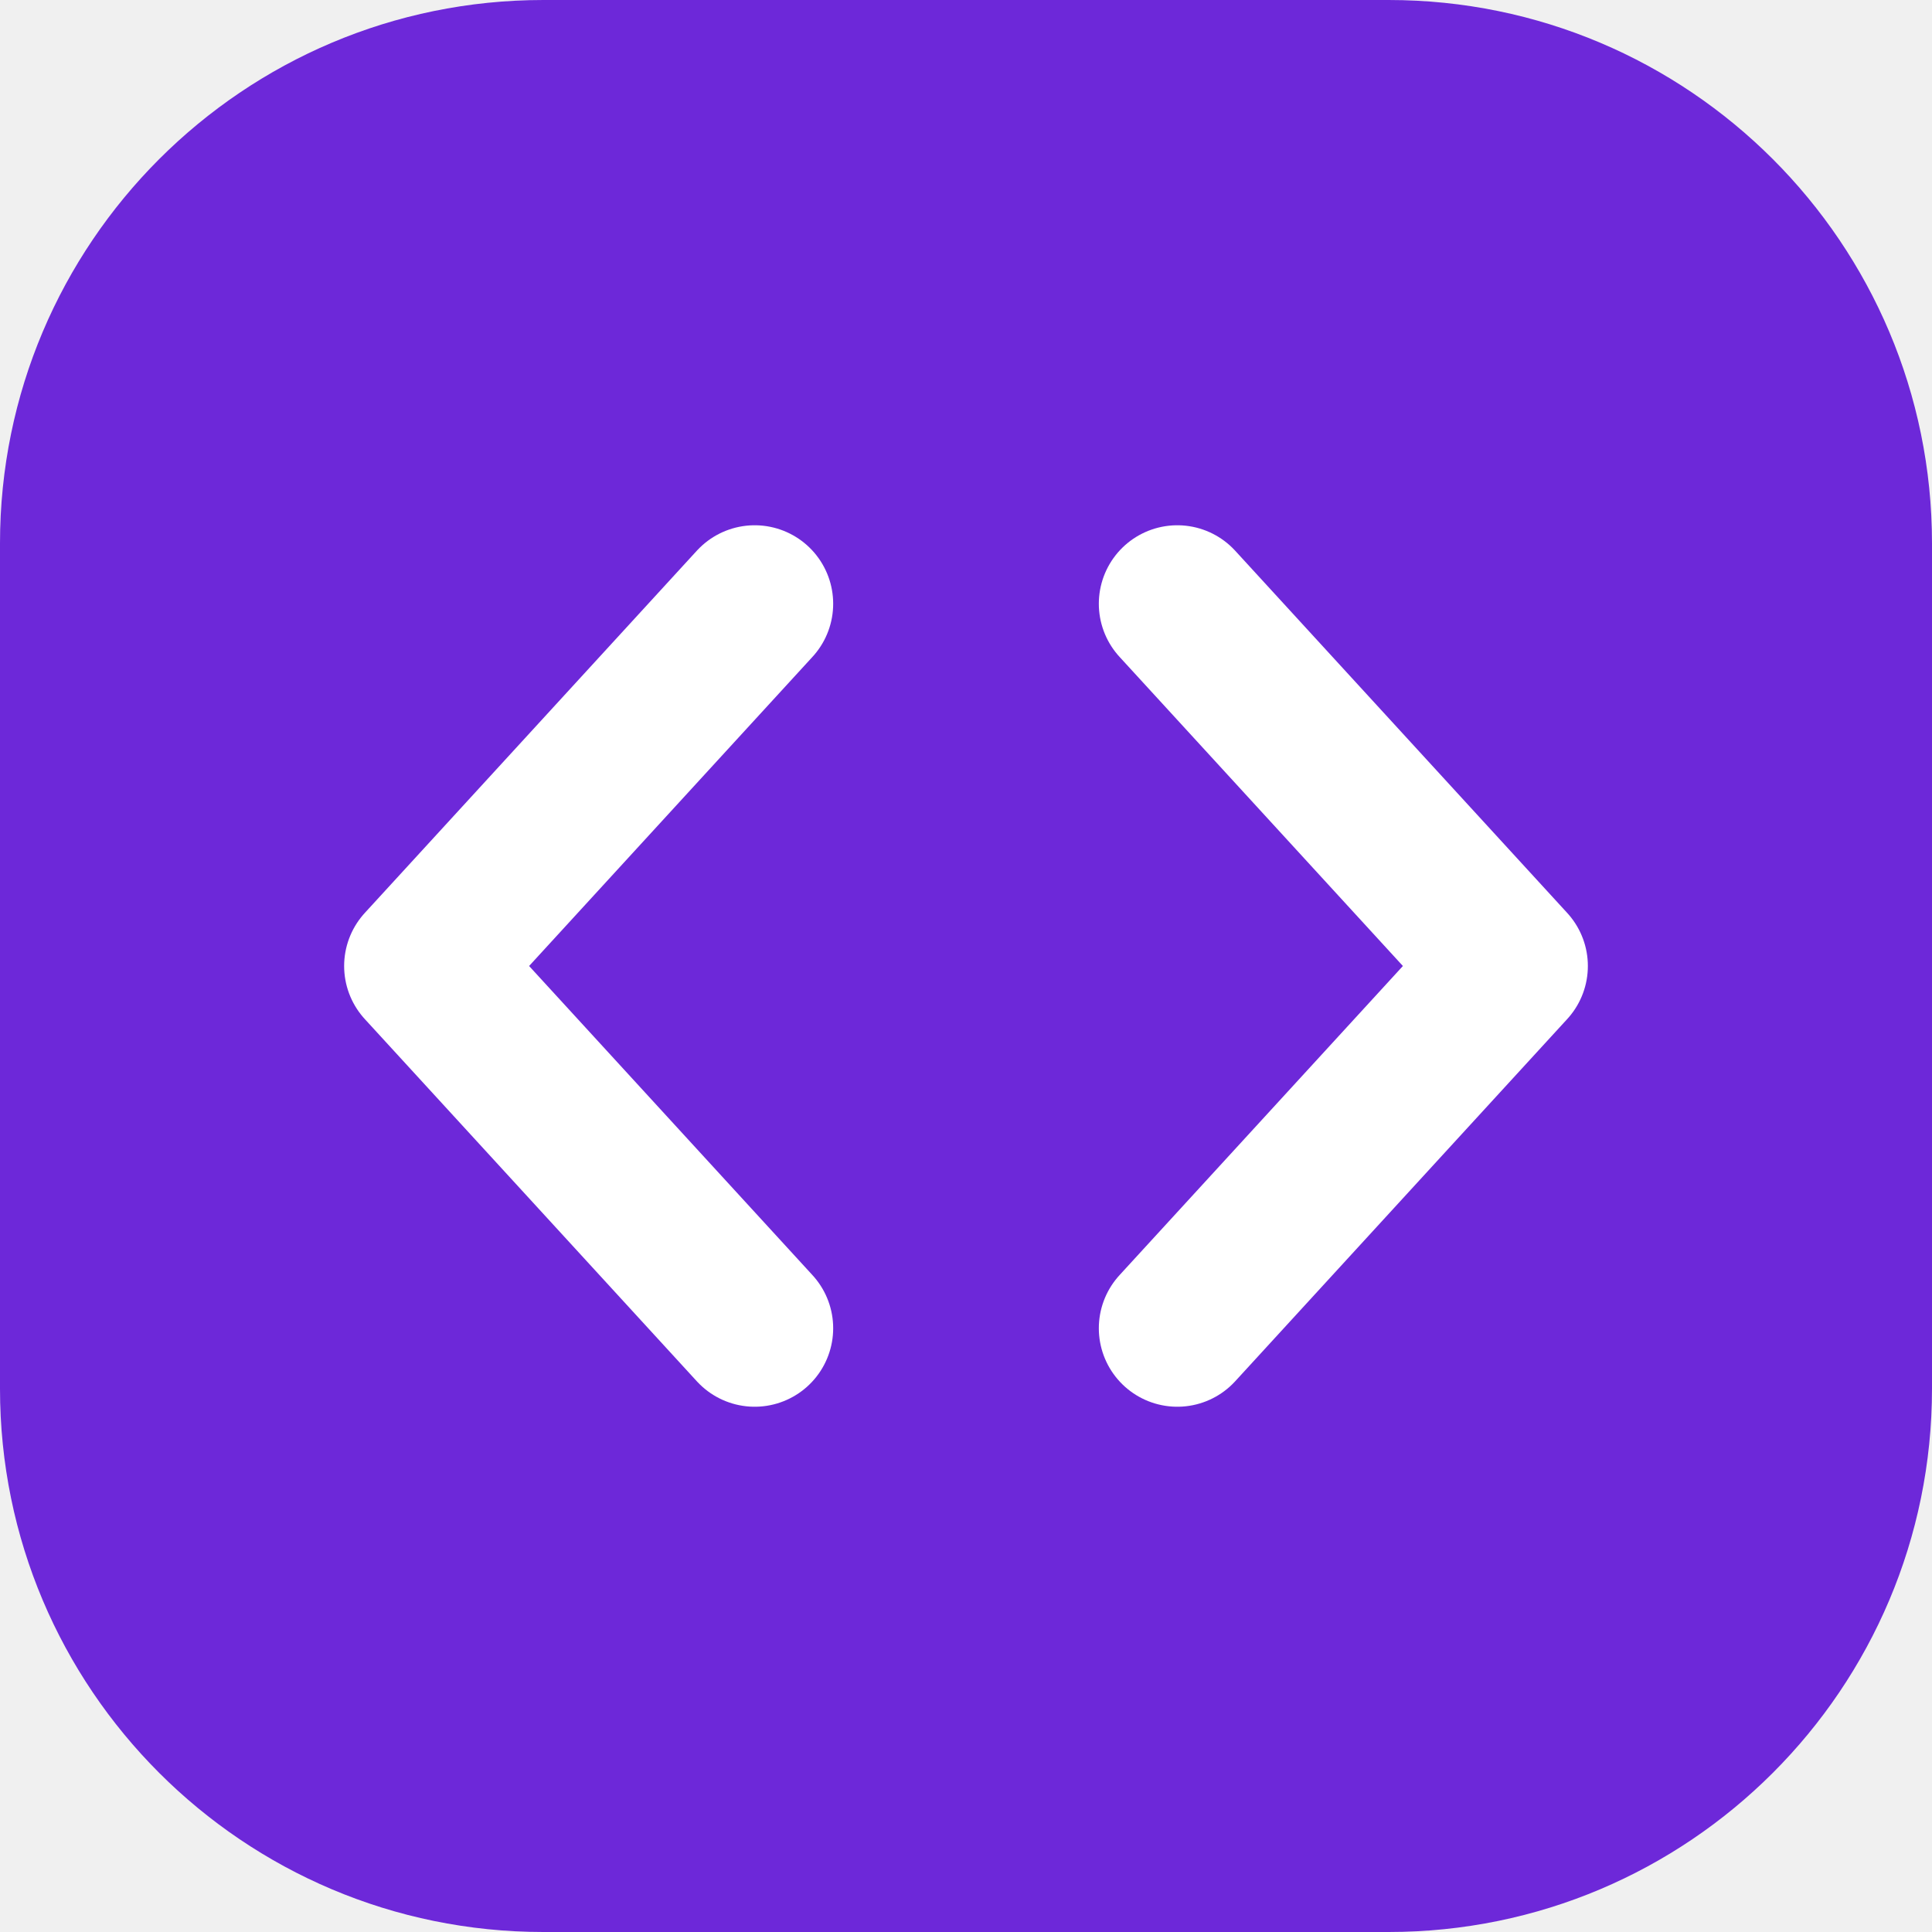
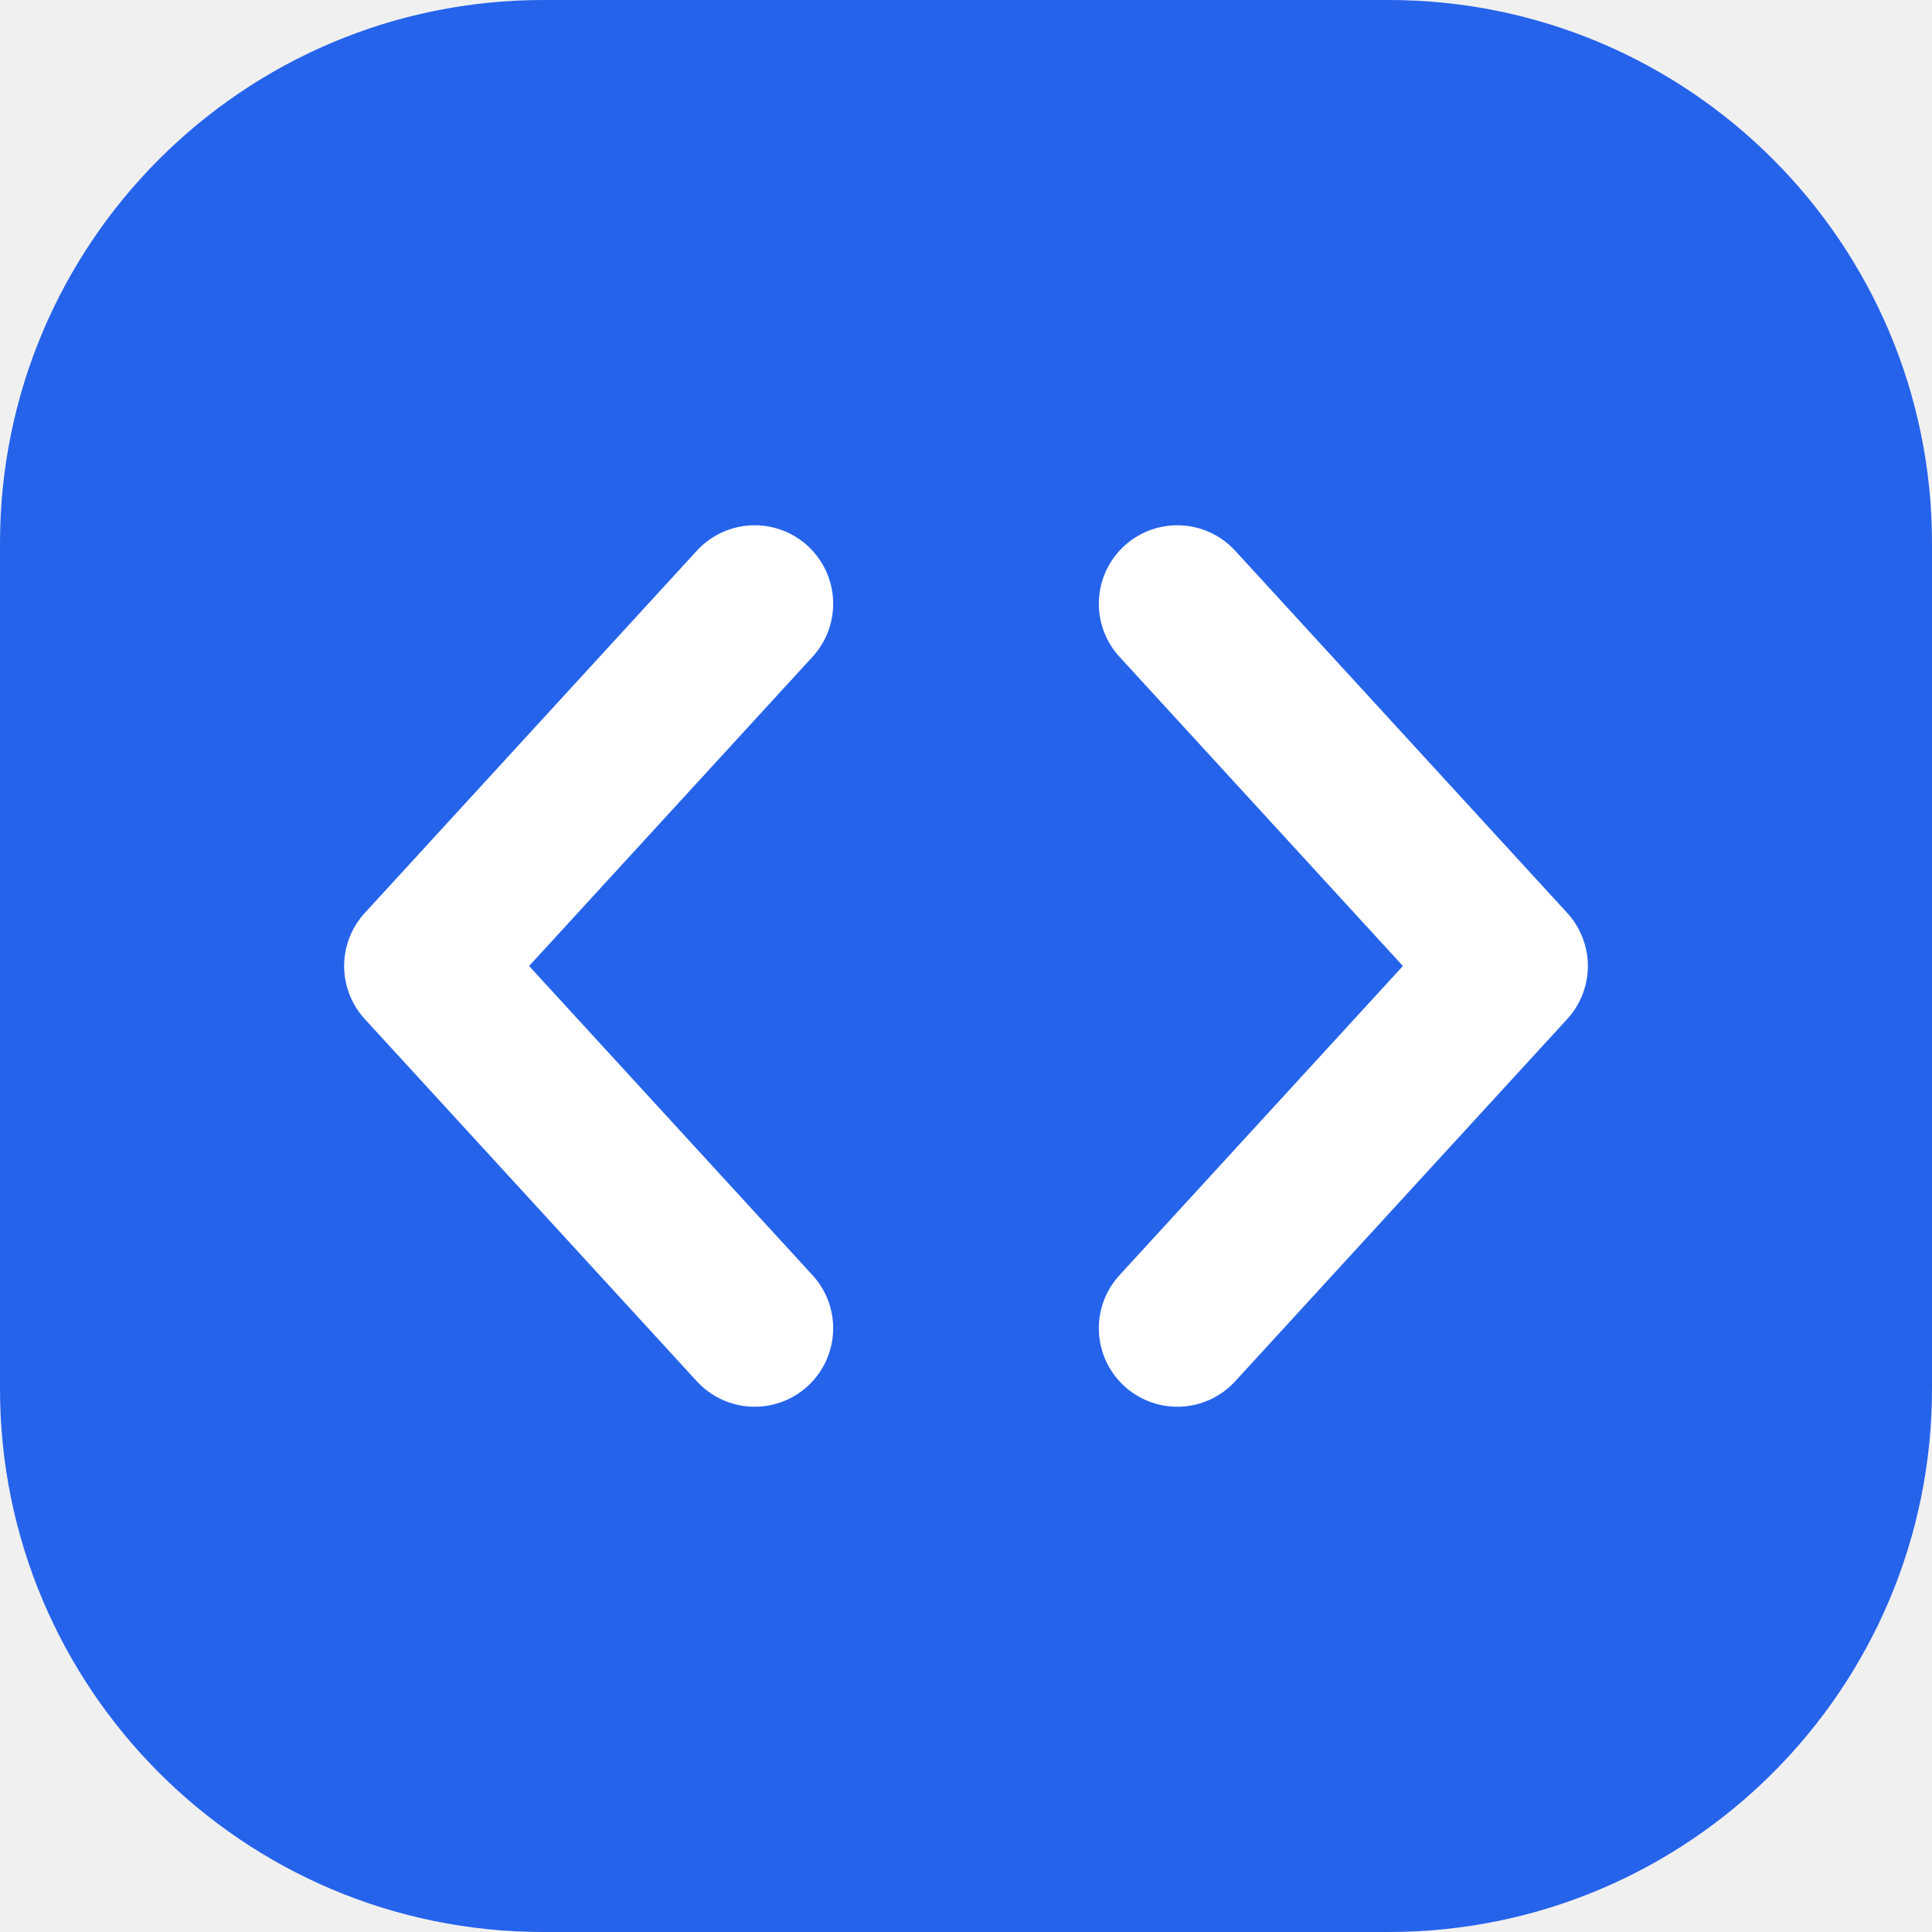
<svg xmlns="http://www.w3.org/2000/svg" viewBox="0 0 32 32">
-   <rect width="32" height="32" rx="9" fill="#6d28d9" />
+   <rect width="32" height="32" rx="9" fill="#2563eb" />
  <path d="M12.5 10 7 16l5.5 6M19.5 10 25 16l-5.5 6" fill="none" stroke="#fff" stroke-width="2.6" stroke-linecap="round" stroke-linejoin="round" />
</svg>
